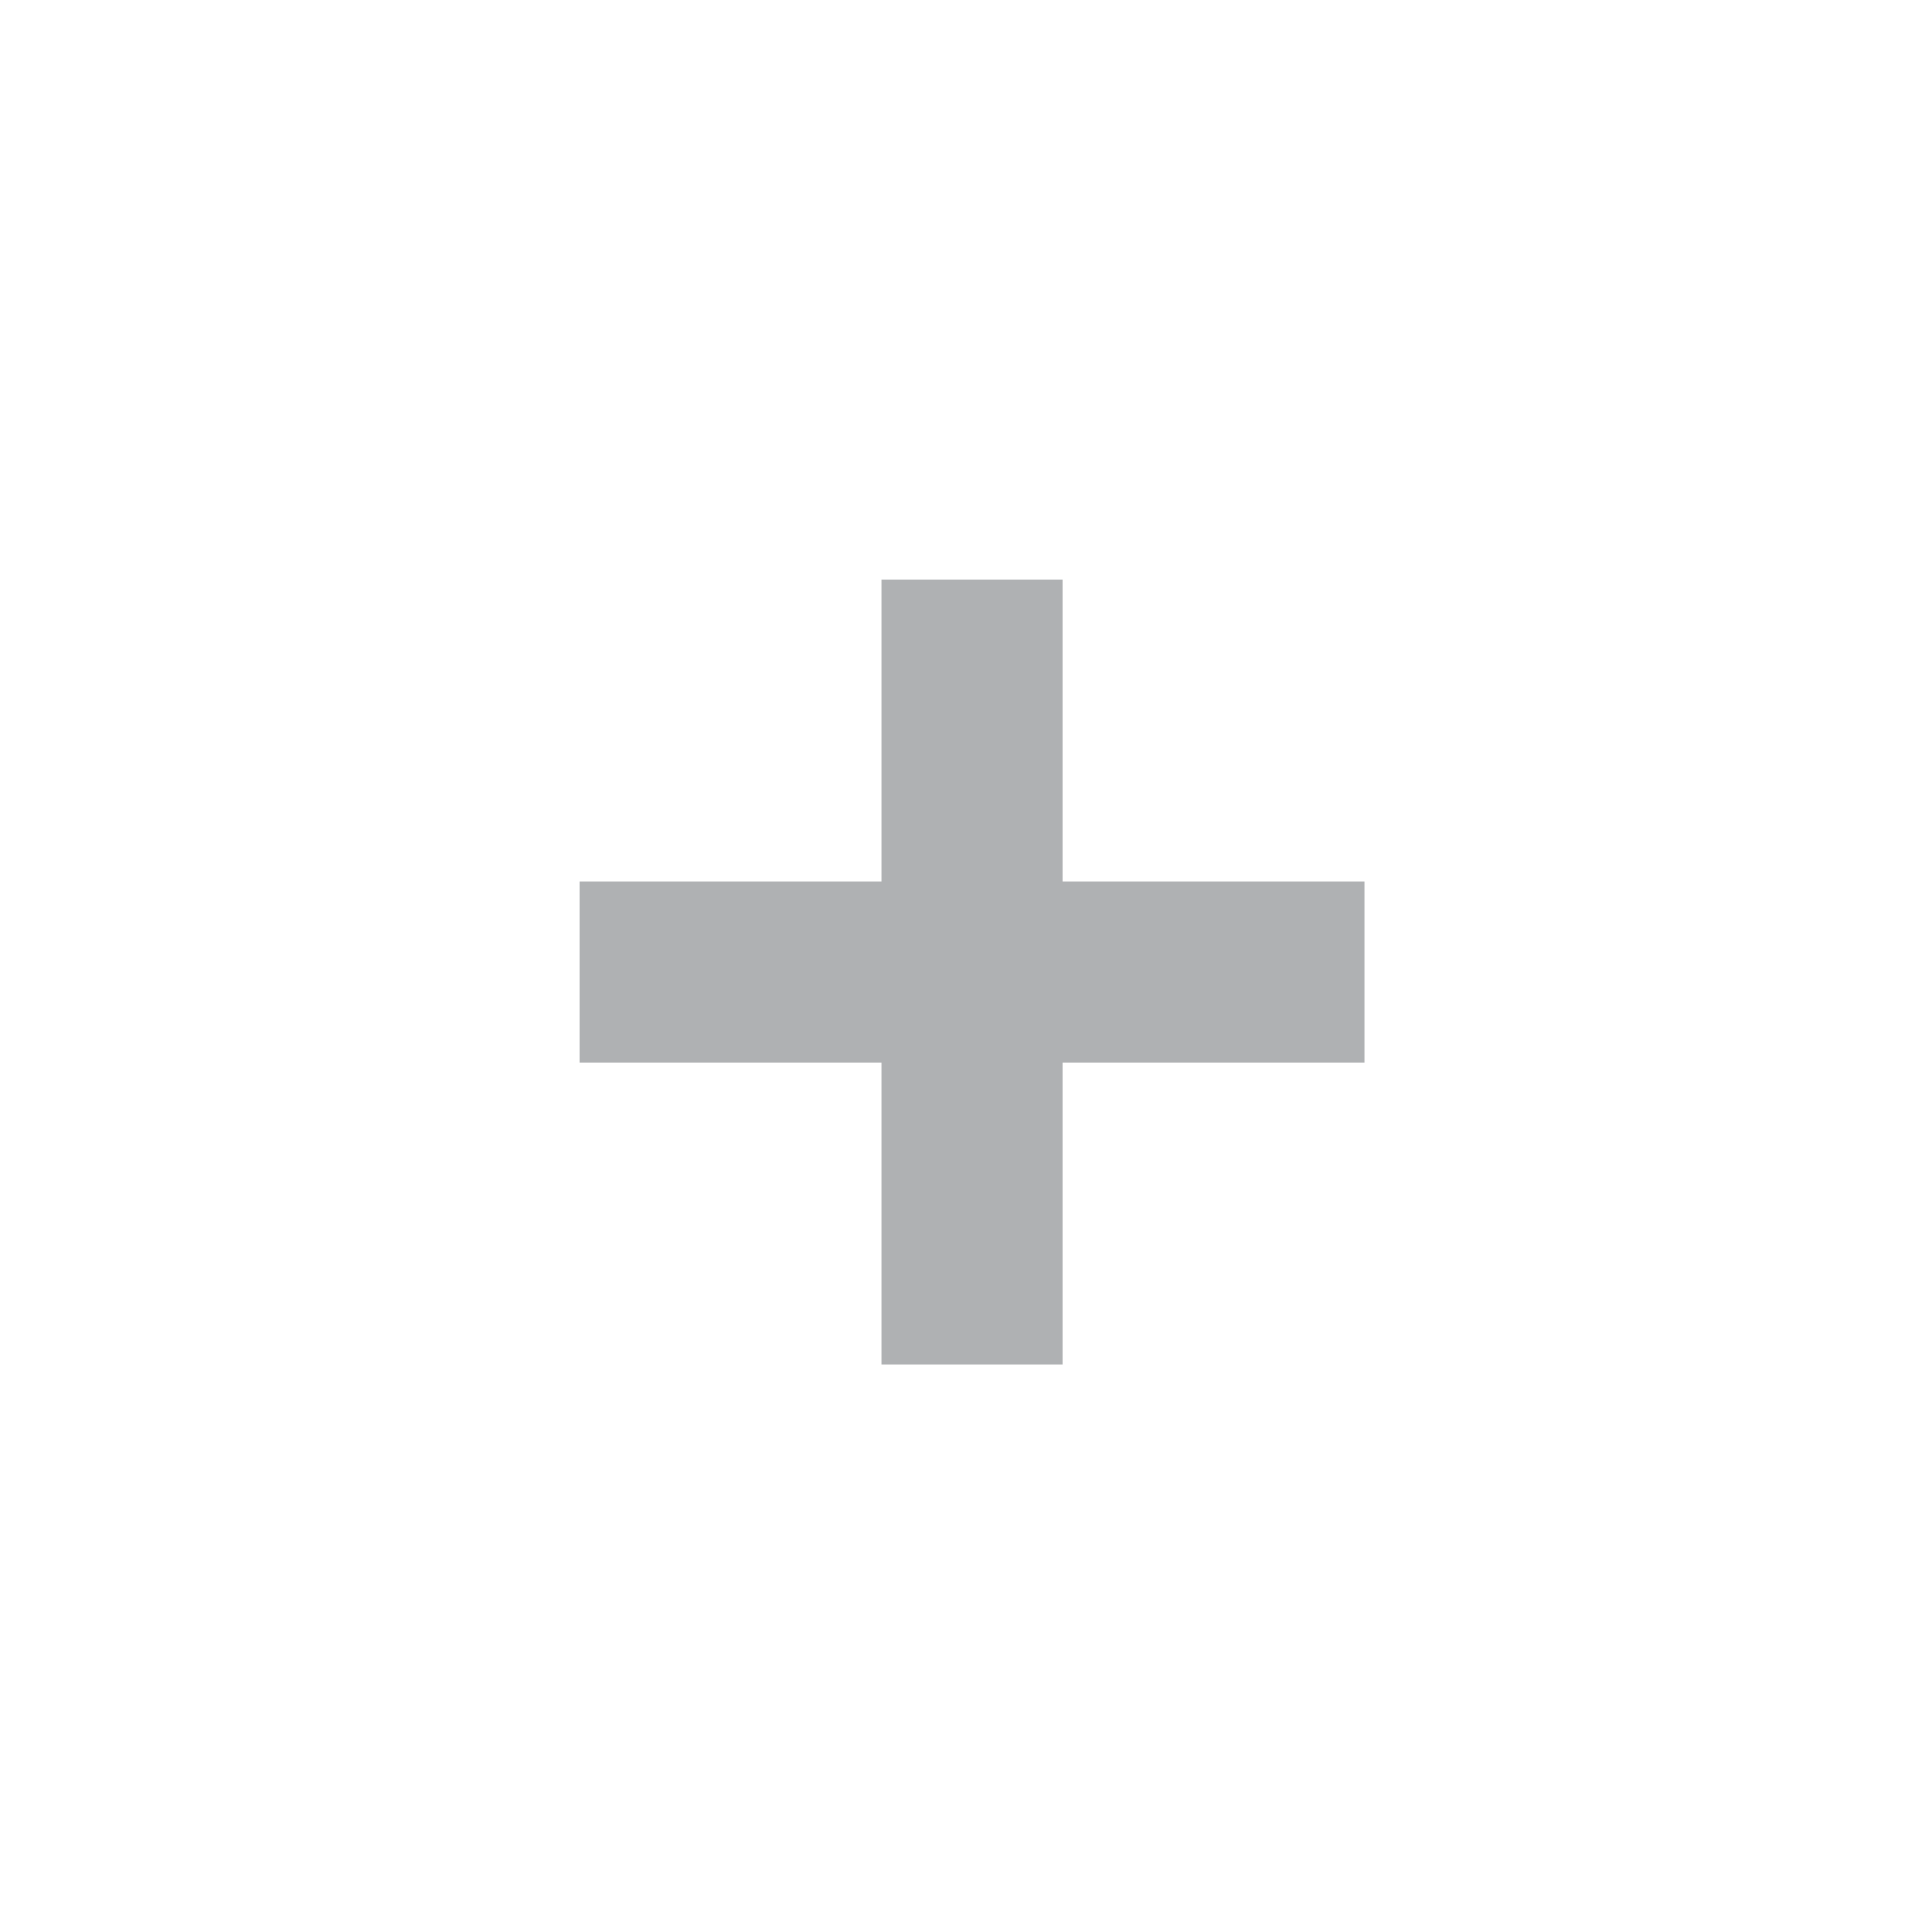
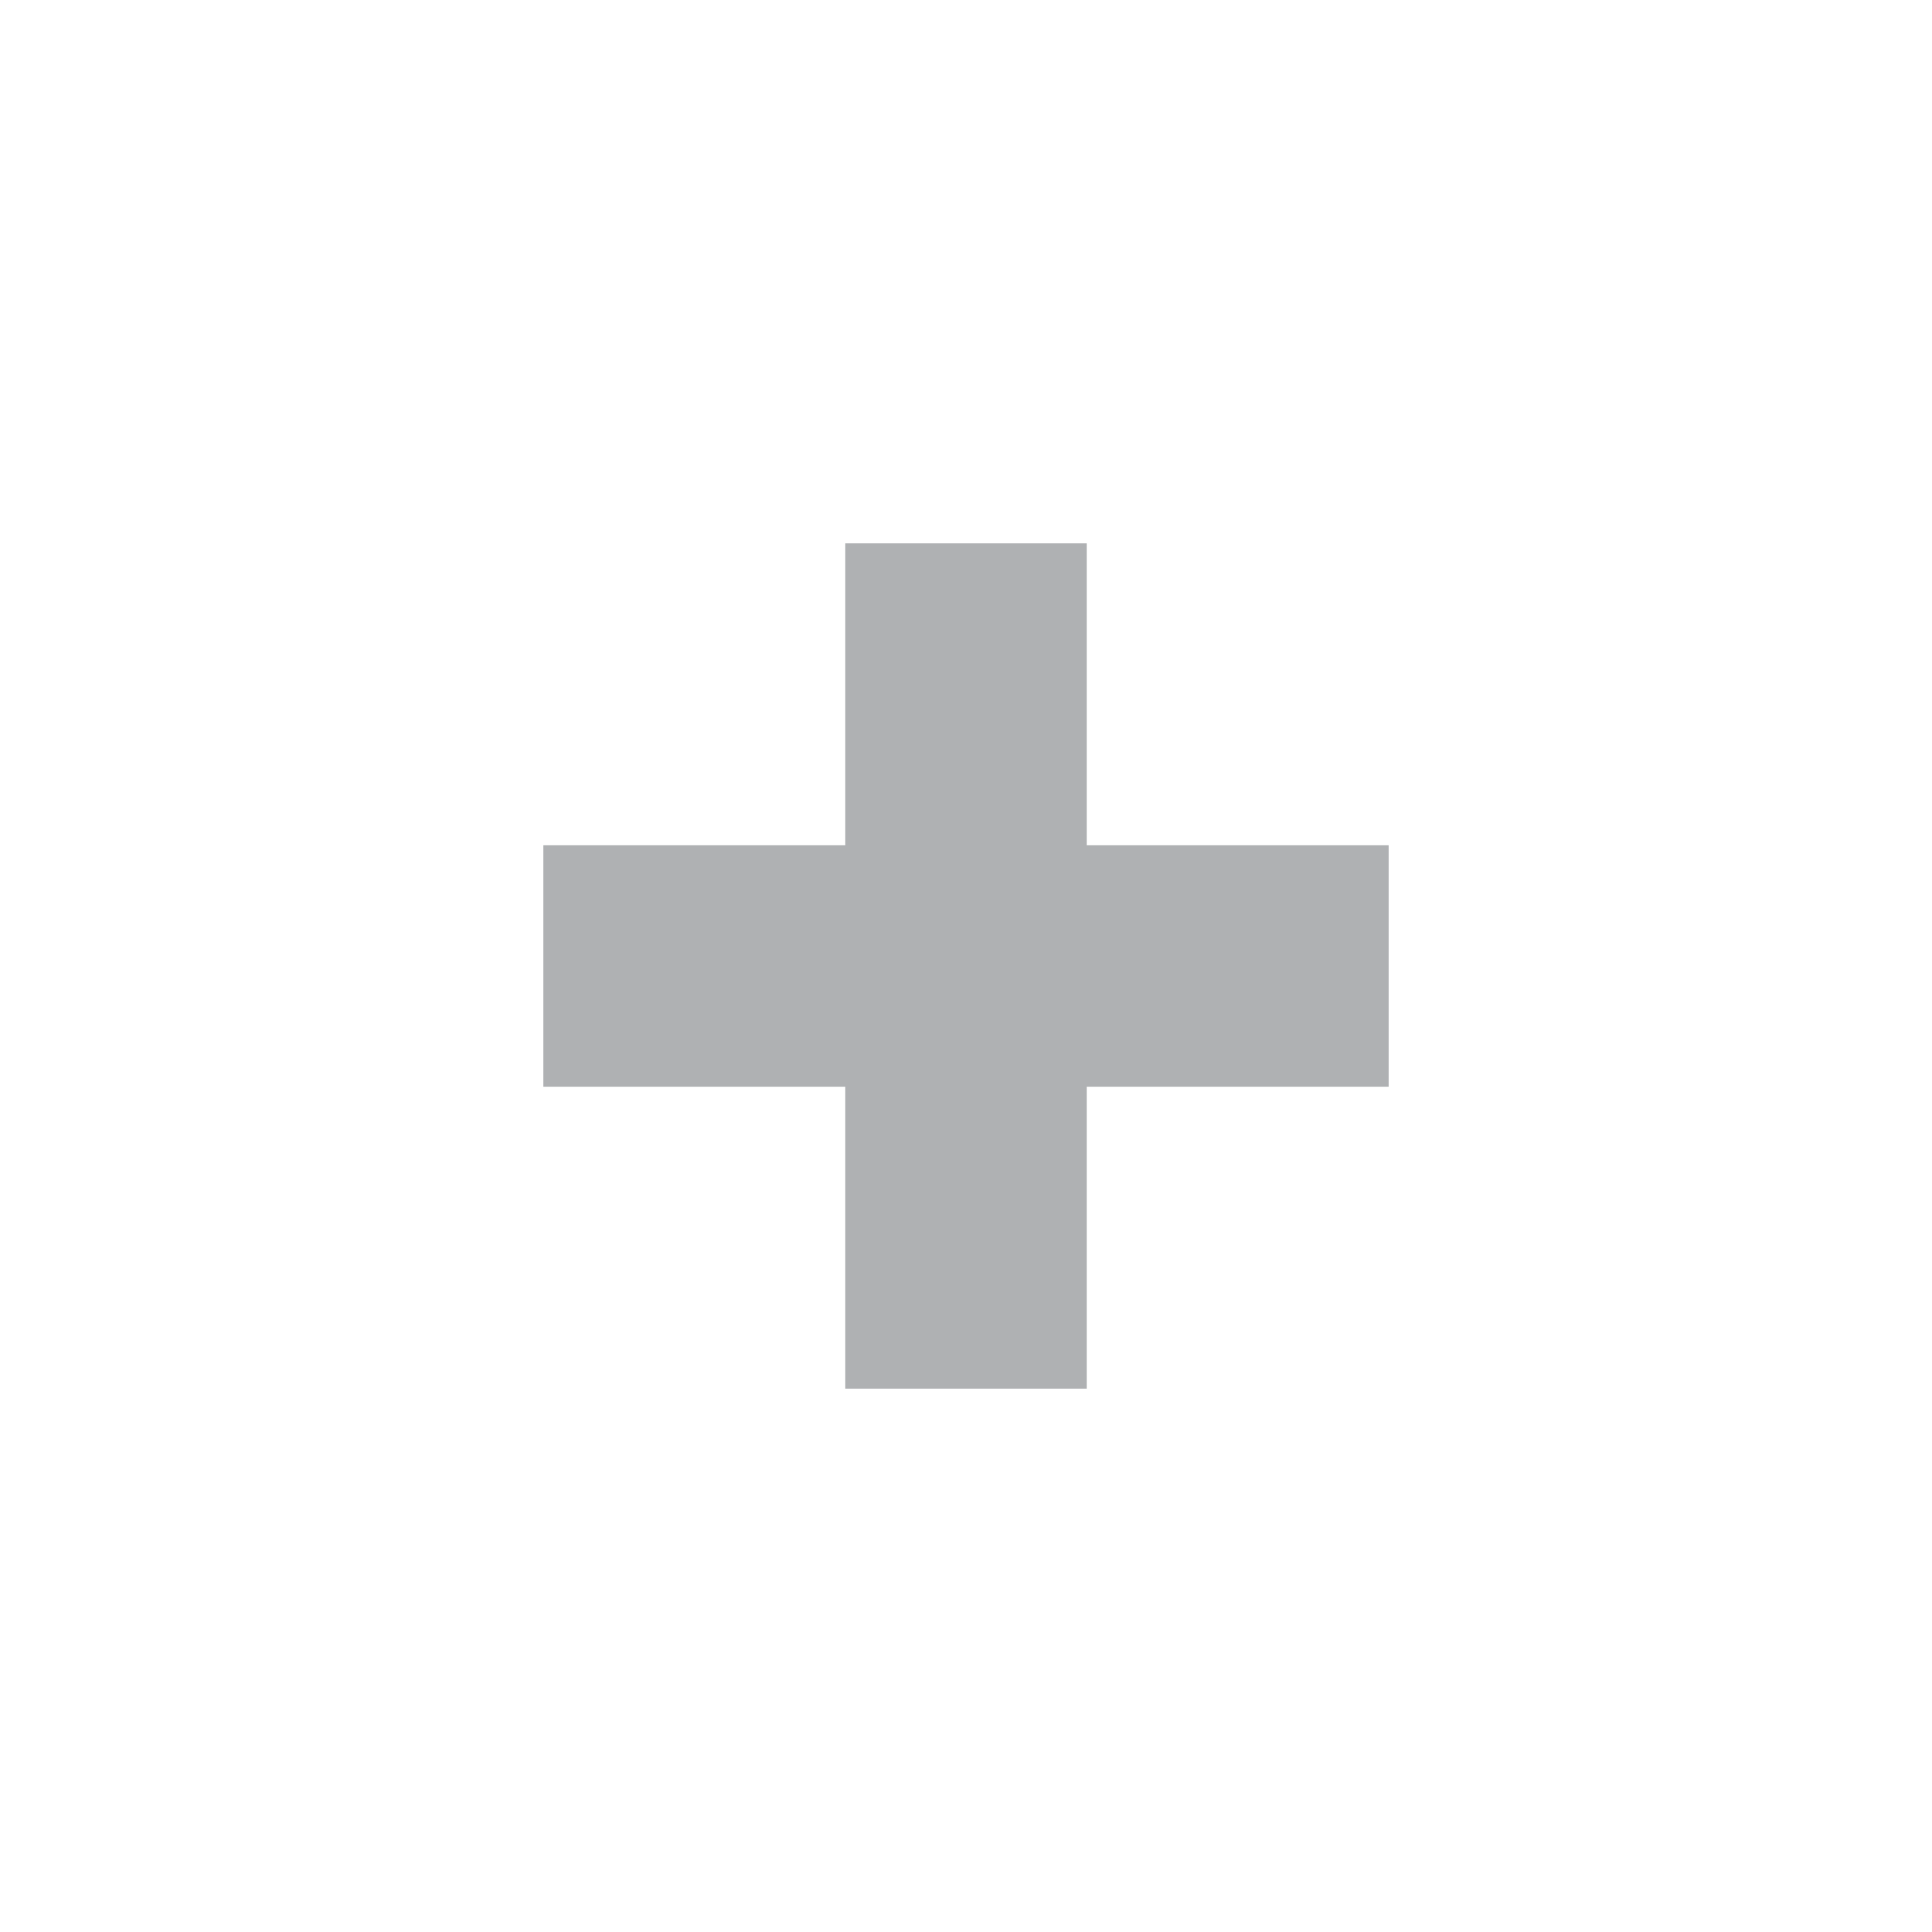
<svg xmlns="http://www.w3.org/2000/svg" version="1.1" x="0px" y="0px" viewBox="0 0 16 16" width="16" height="16">
  <defs id="colors">
    <linearGradient id="Icons.plus.color">
      <stop offset="0" stop-color="#AFB1B3" />
      <stop offset="1" stop-color="#AFB1B3" />
    </linearGradient>
  </defs>
-   <rect x="4.8" y="7.3" fill="url(#Icons.plus.color)" width="6.5" height="1.5" />
-   <rect x="7.3" y="4.8" fill="url(#Icons.plus.color)" width="1.5" height="6.5" />
+   <rect x="4.5" y="7" fill="url(#Icons.plus.color)" width="7" height="2" />
+   <rect x="7" y="4.5" fill="url(#Icons.plus.color)" width="2" height="7" />
</svg>
